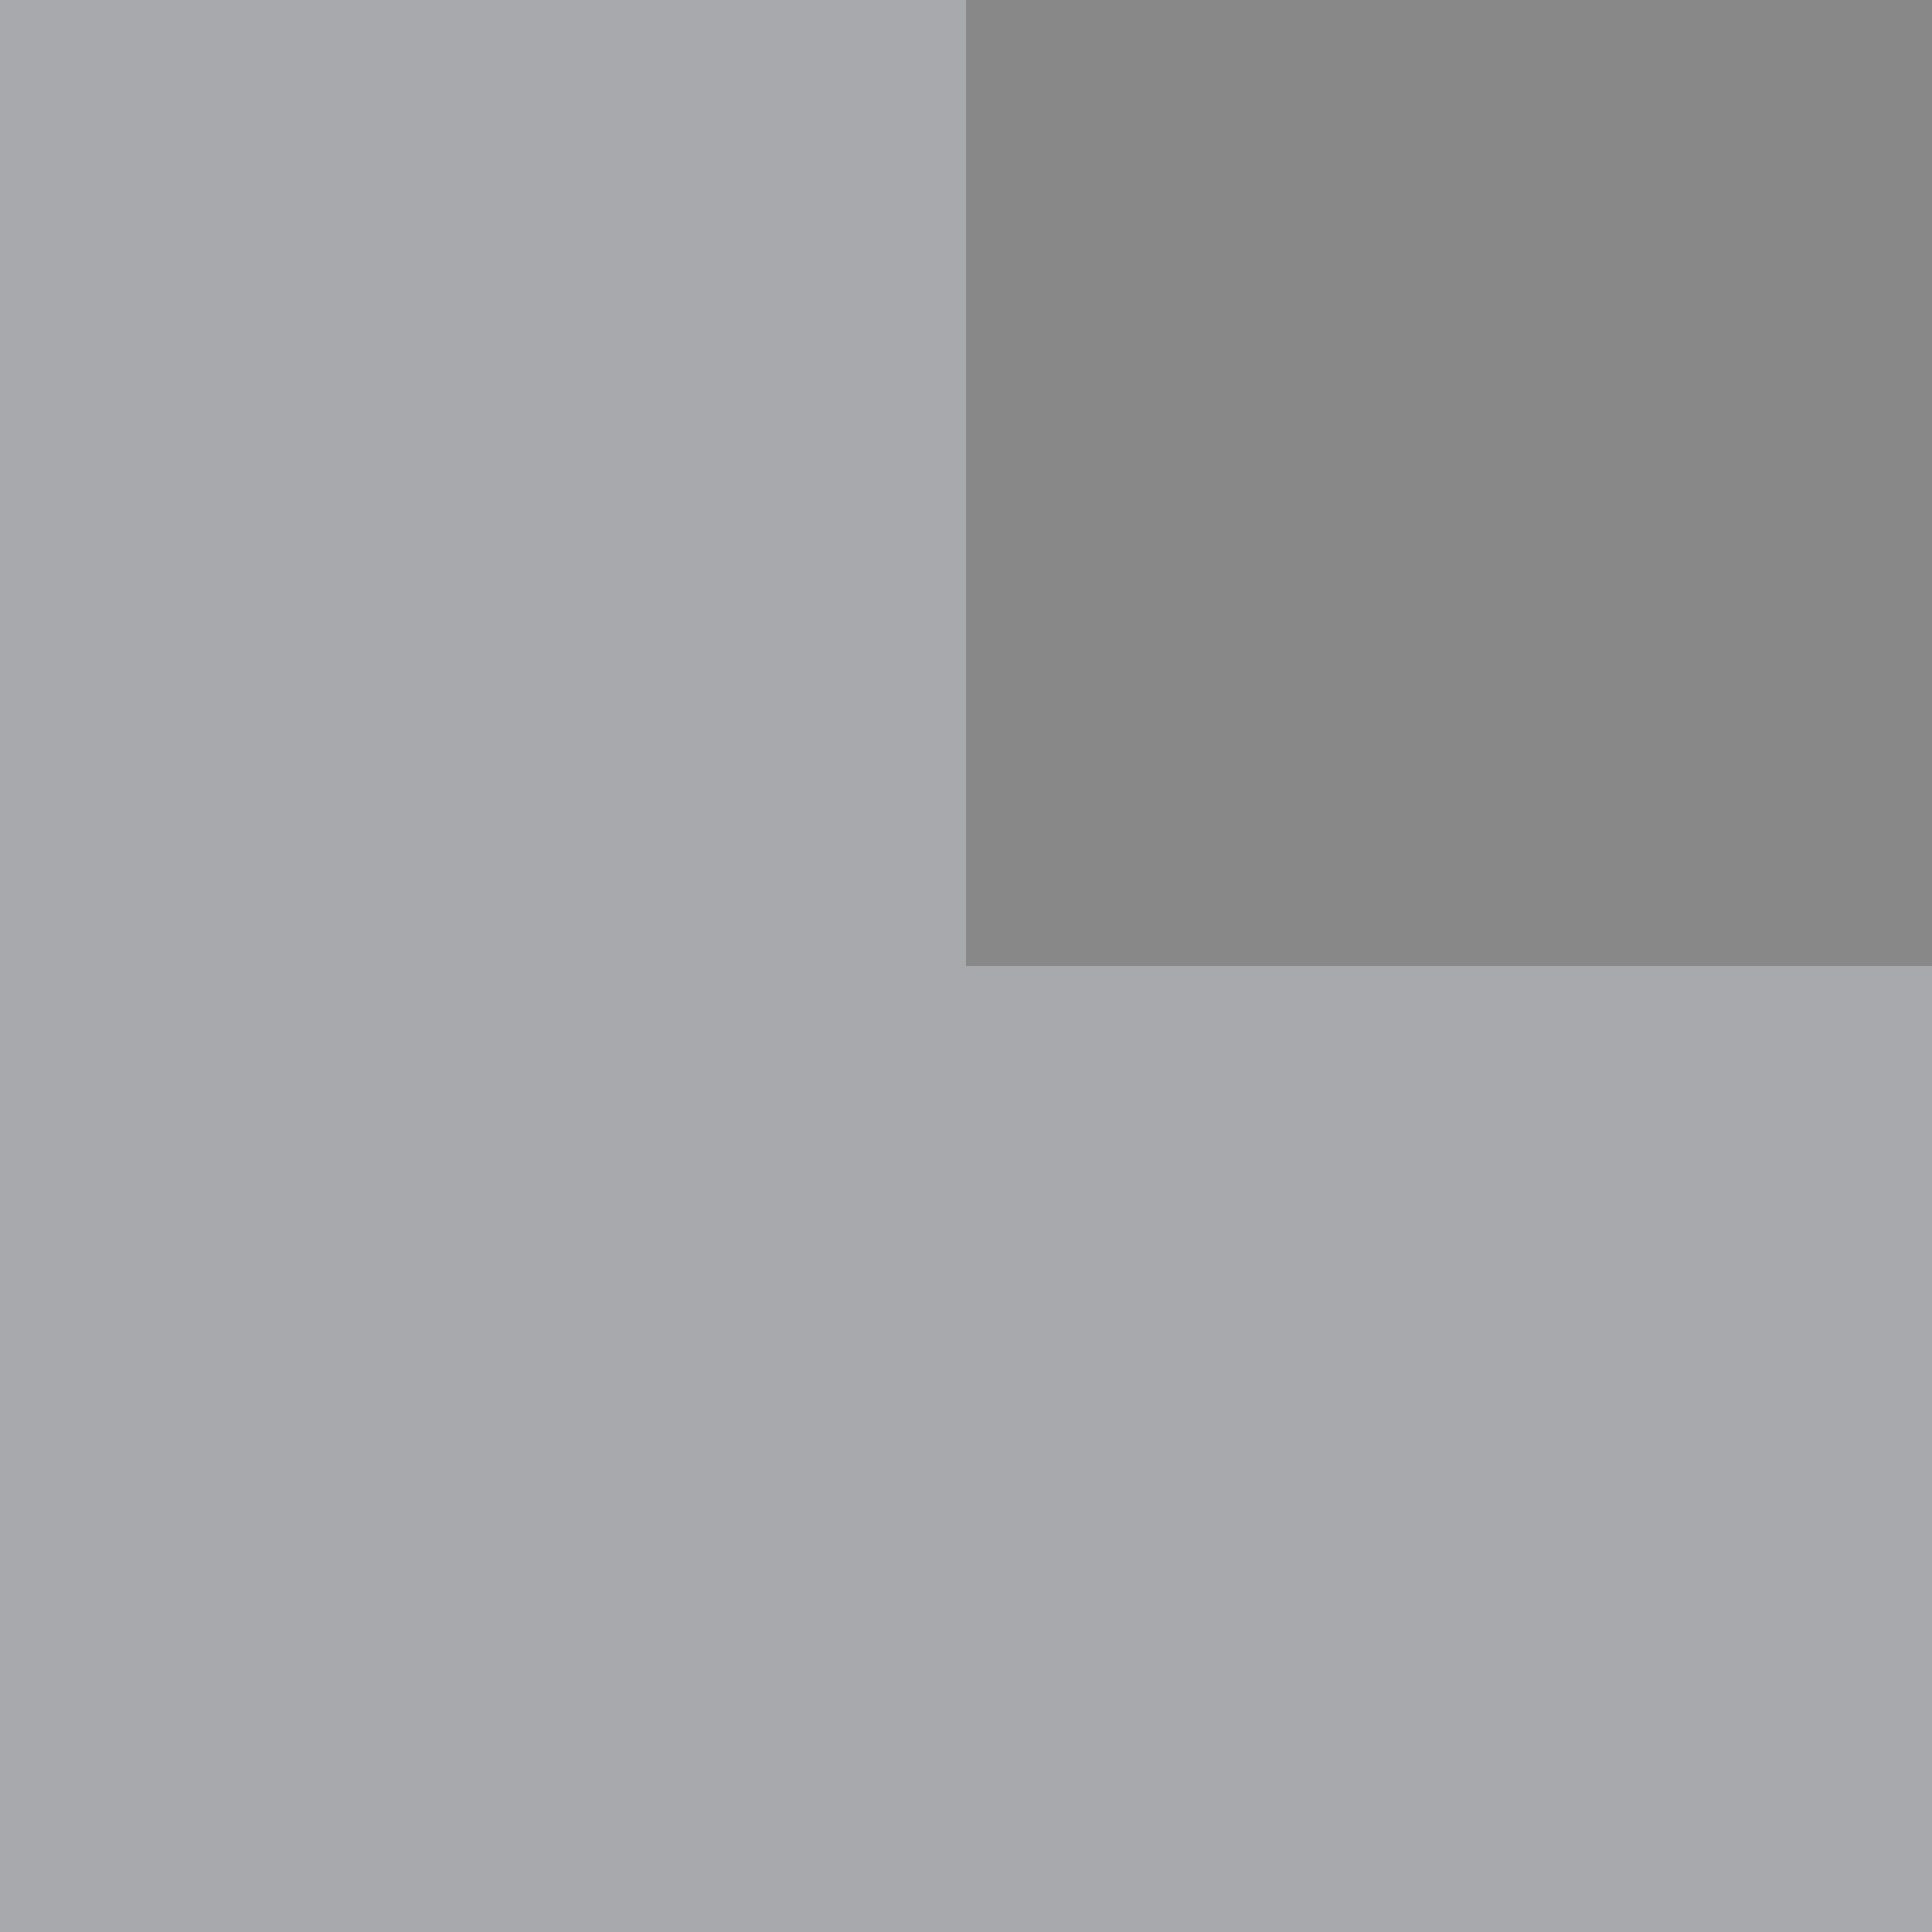
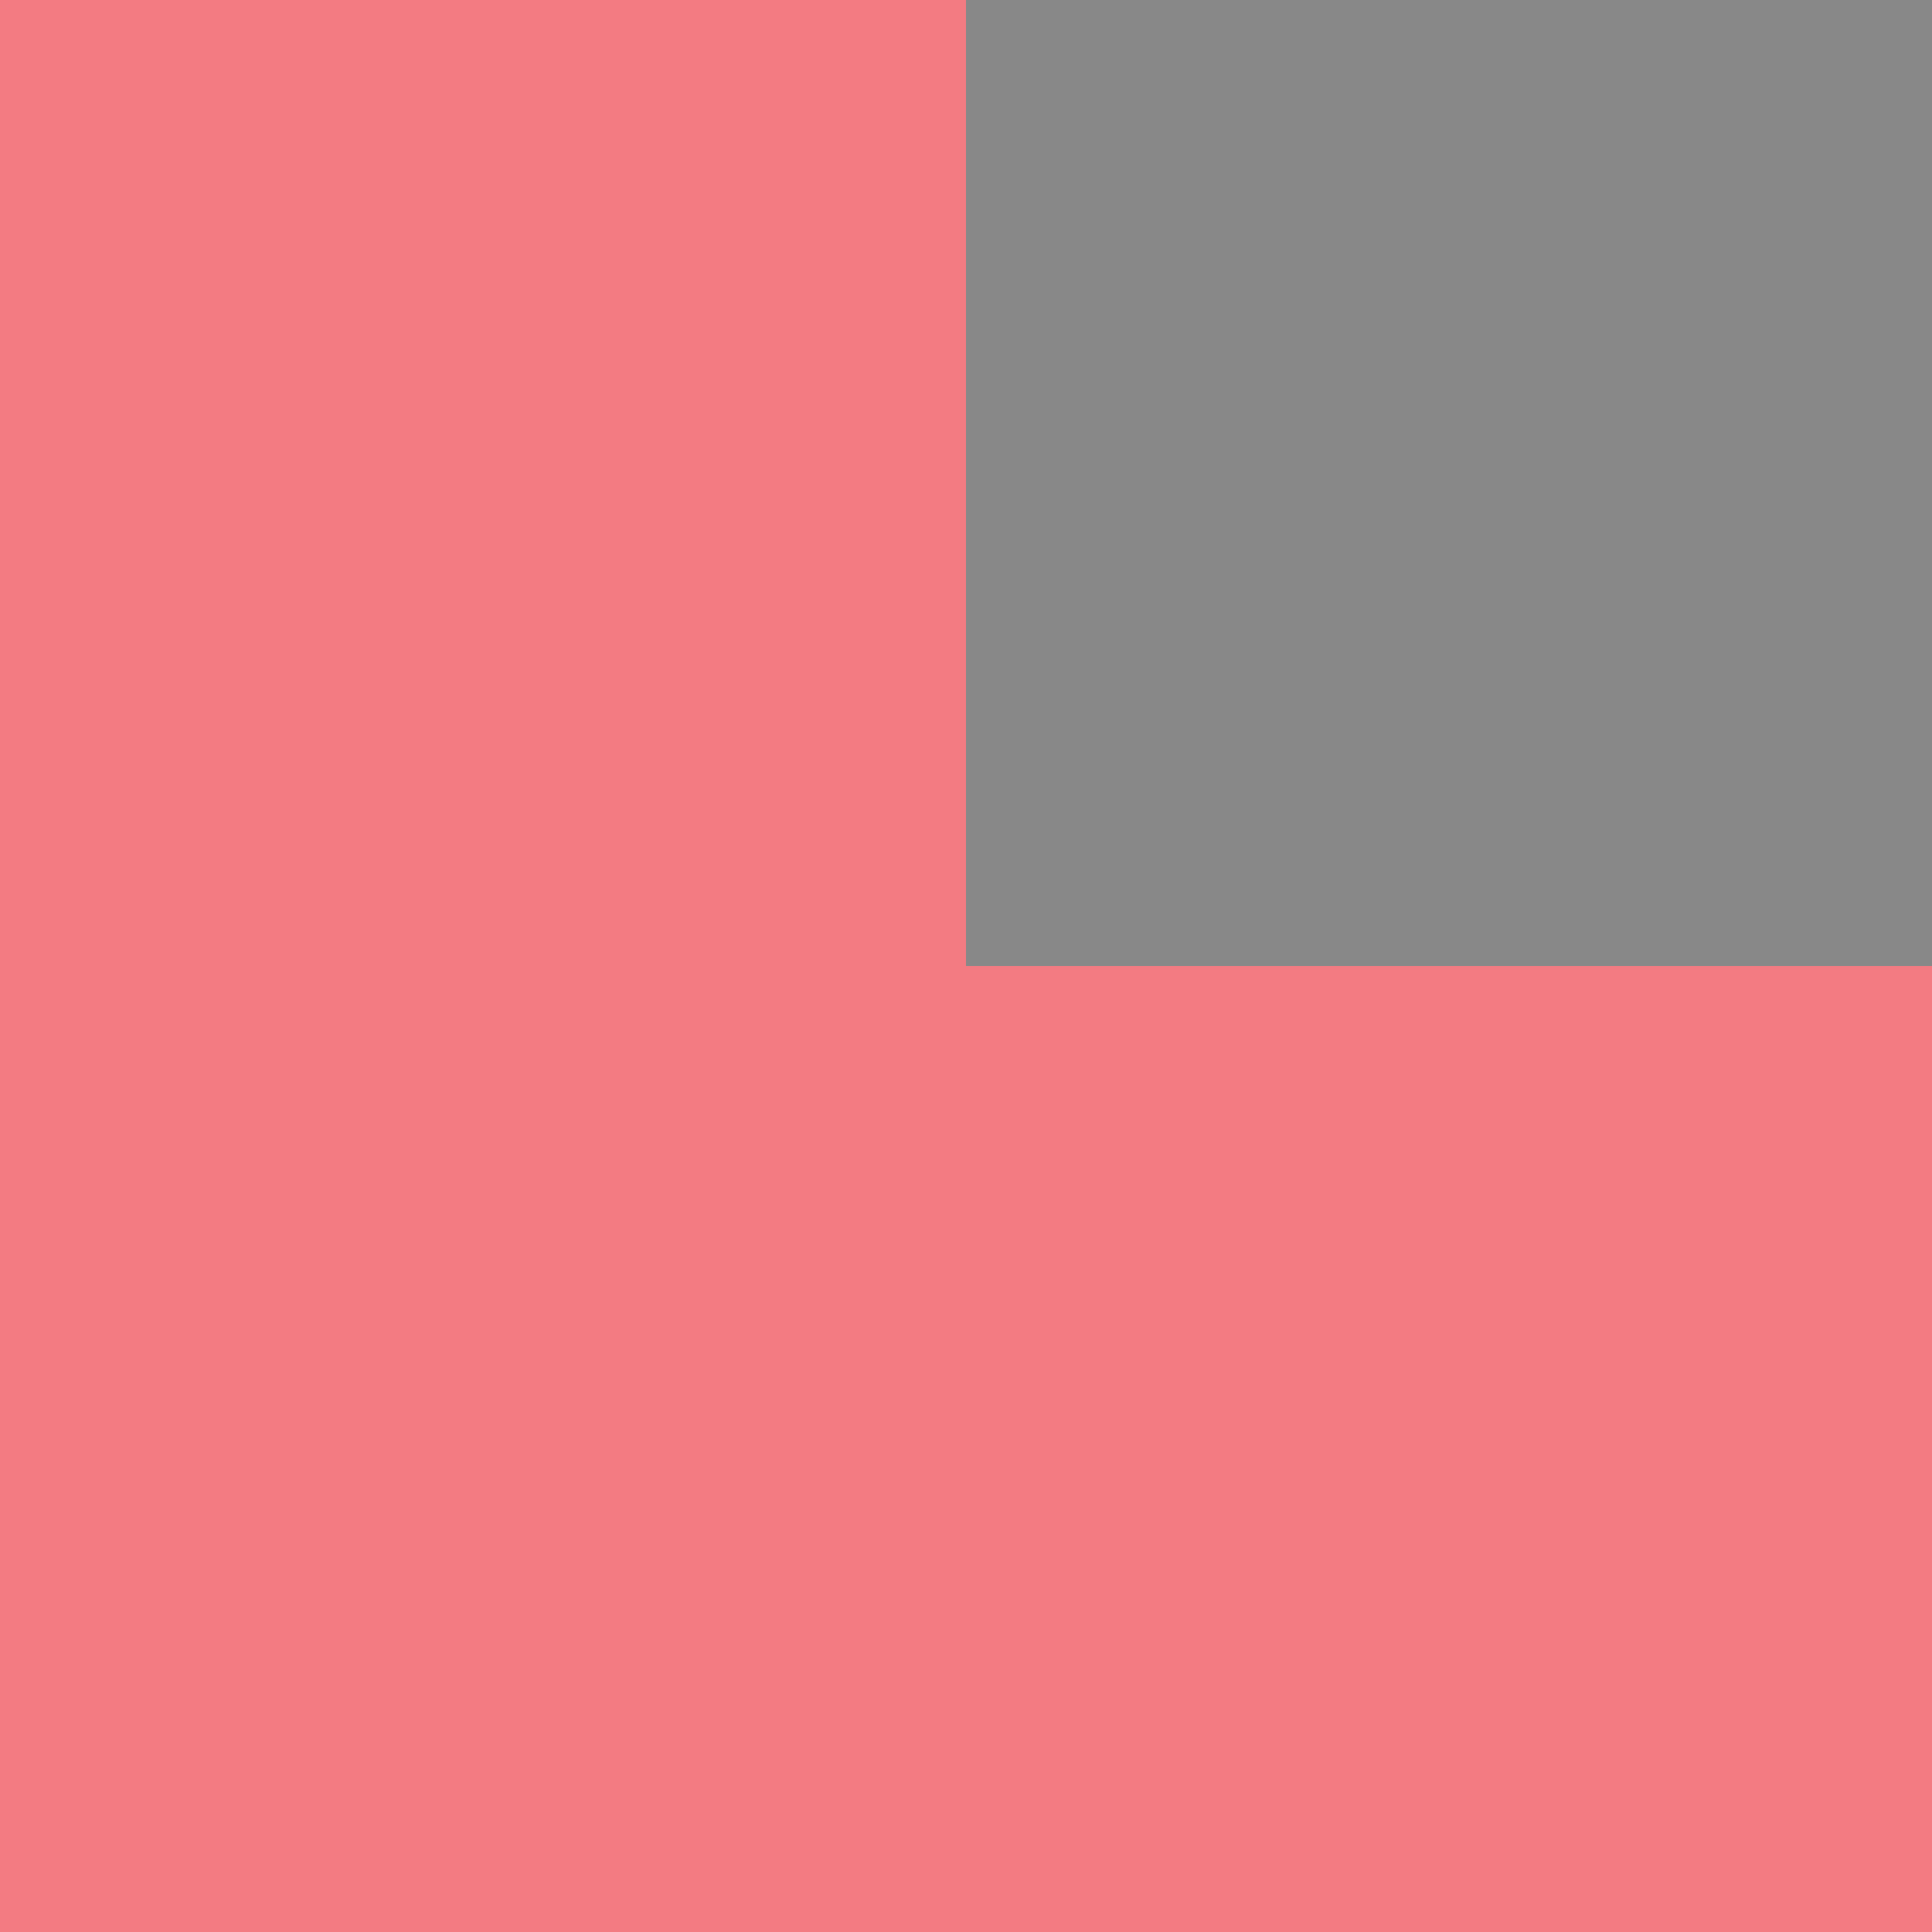
<svg xmlns="http://www.w3.org/2000/svg" version="1.1" id="layer1" x="0px" y="0px" viewBox="0 0 100 100" xml:space="preserve">
  <g id="layer1">
    <rect class="color1" fill="#888888" width="100" height="100" />
-     <polygon class="color0" fill="#A7A9AC" points="50,50 50,0 0,0 0,50 0,100 50,100 100,100 100,50 " />
+     <polygon class="color0" fill="#F37B82" points="50,50 50,0 0,0 0,50 0,100 50,100 100,100 100,50 " />
  </g>
</svg>
